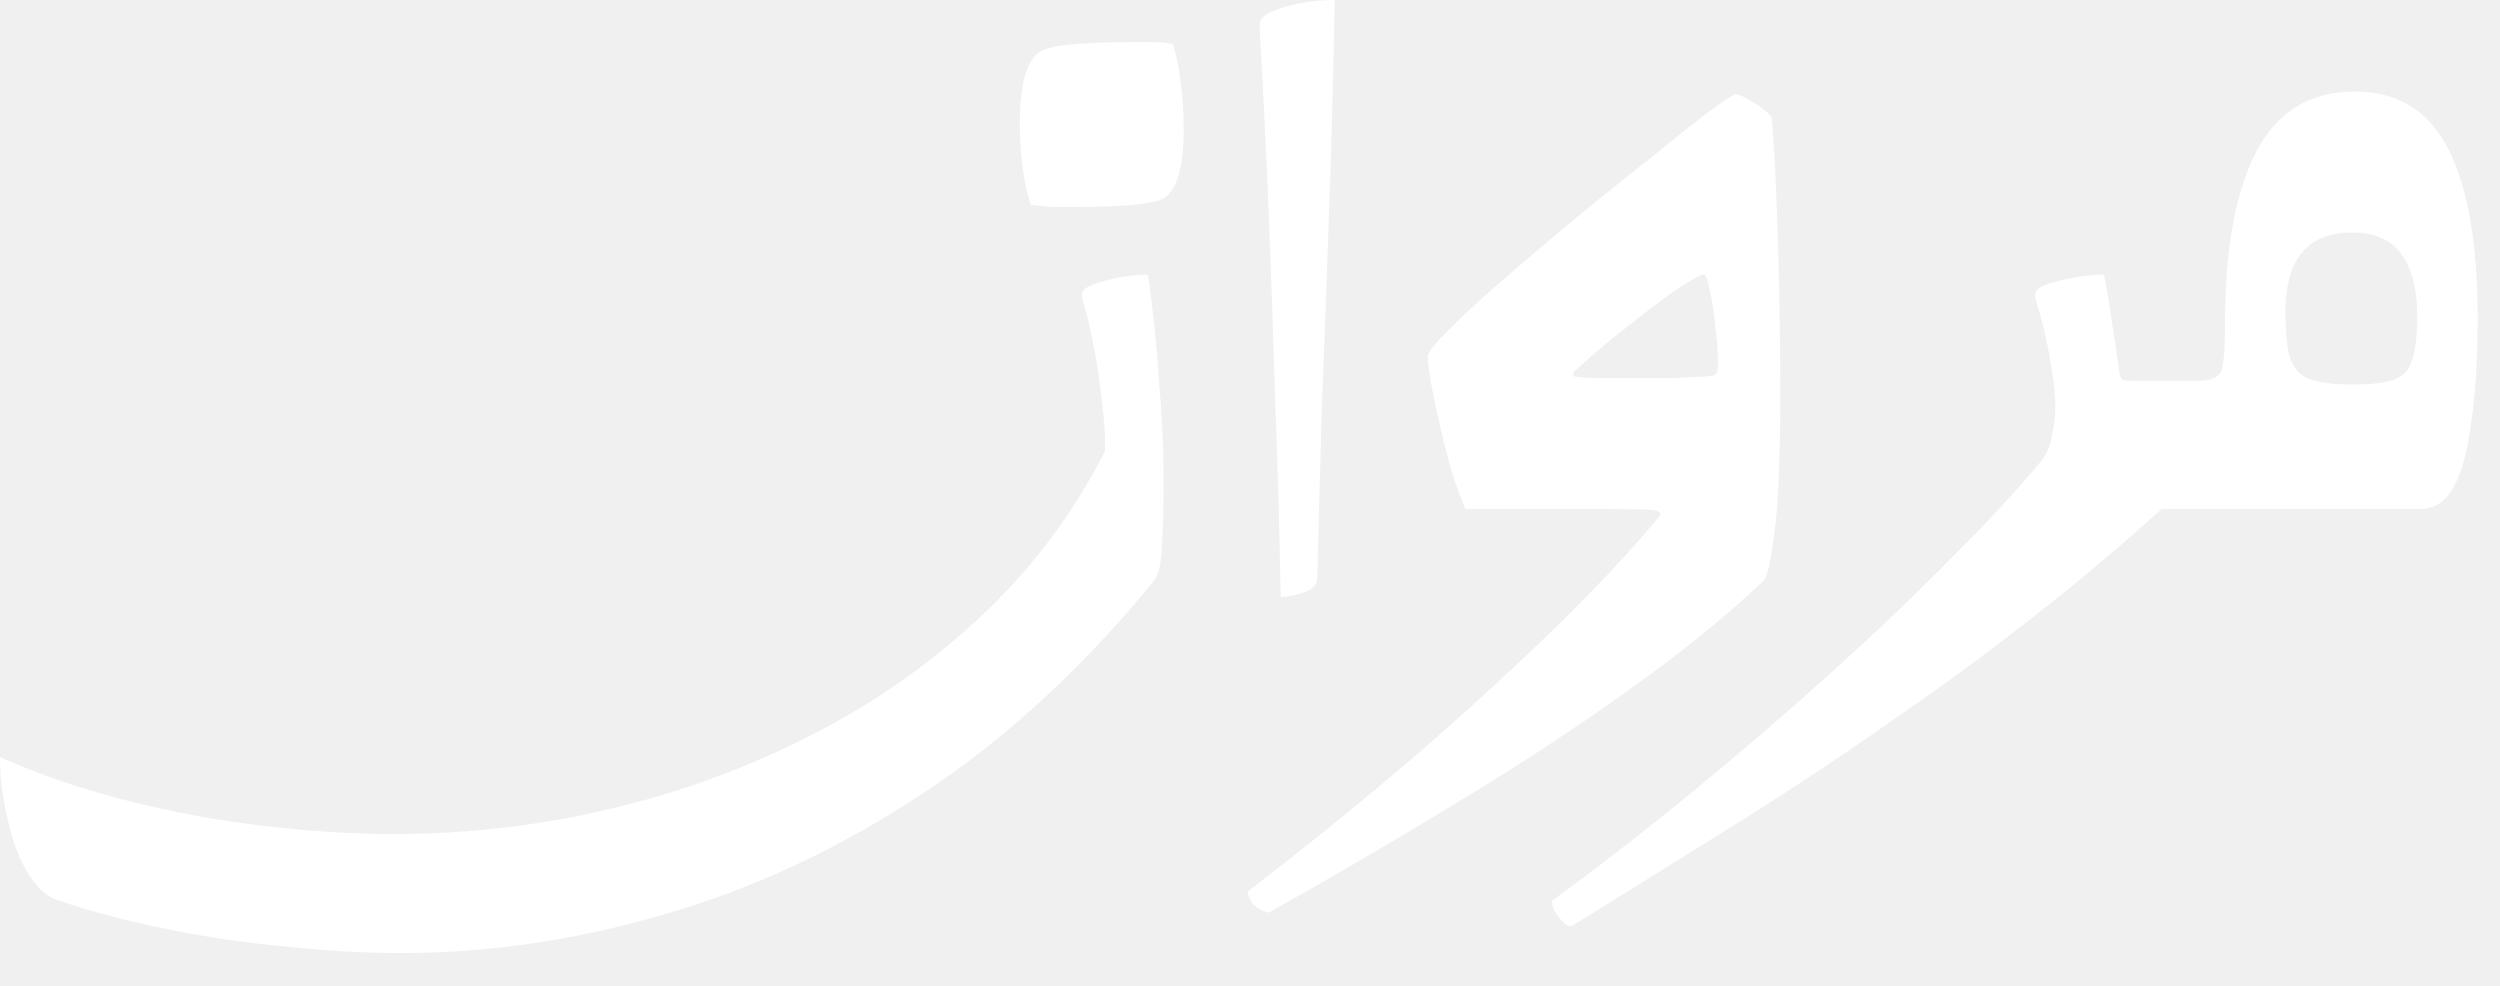
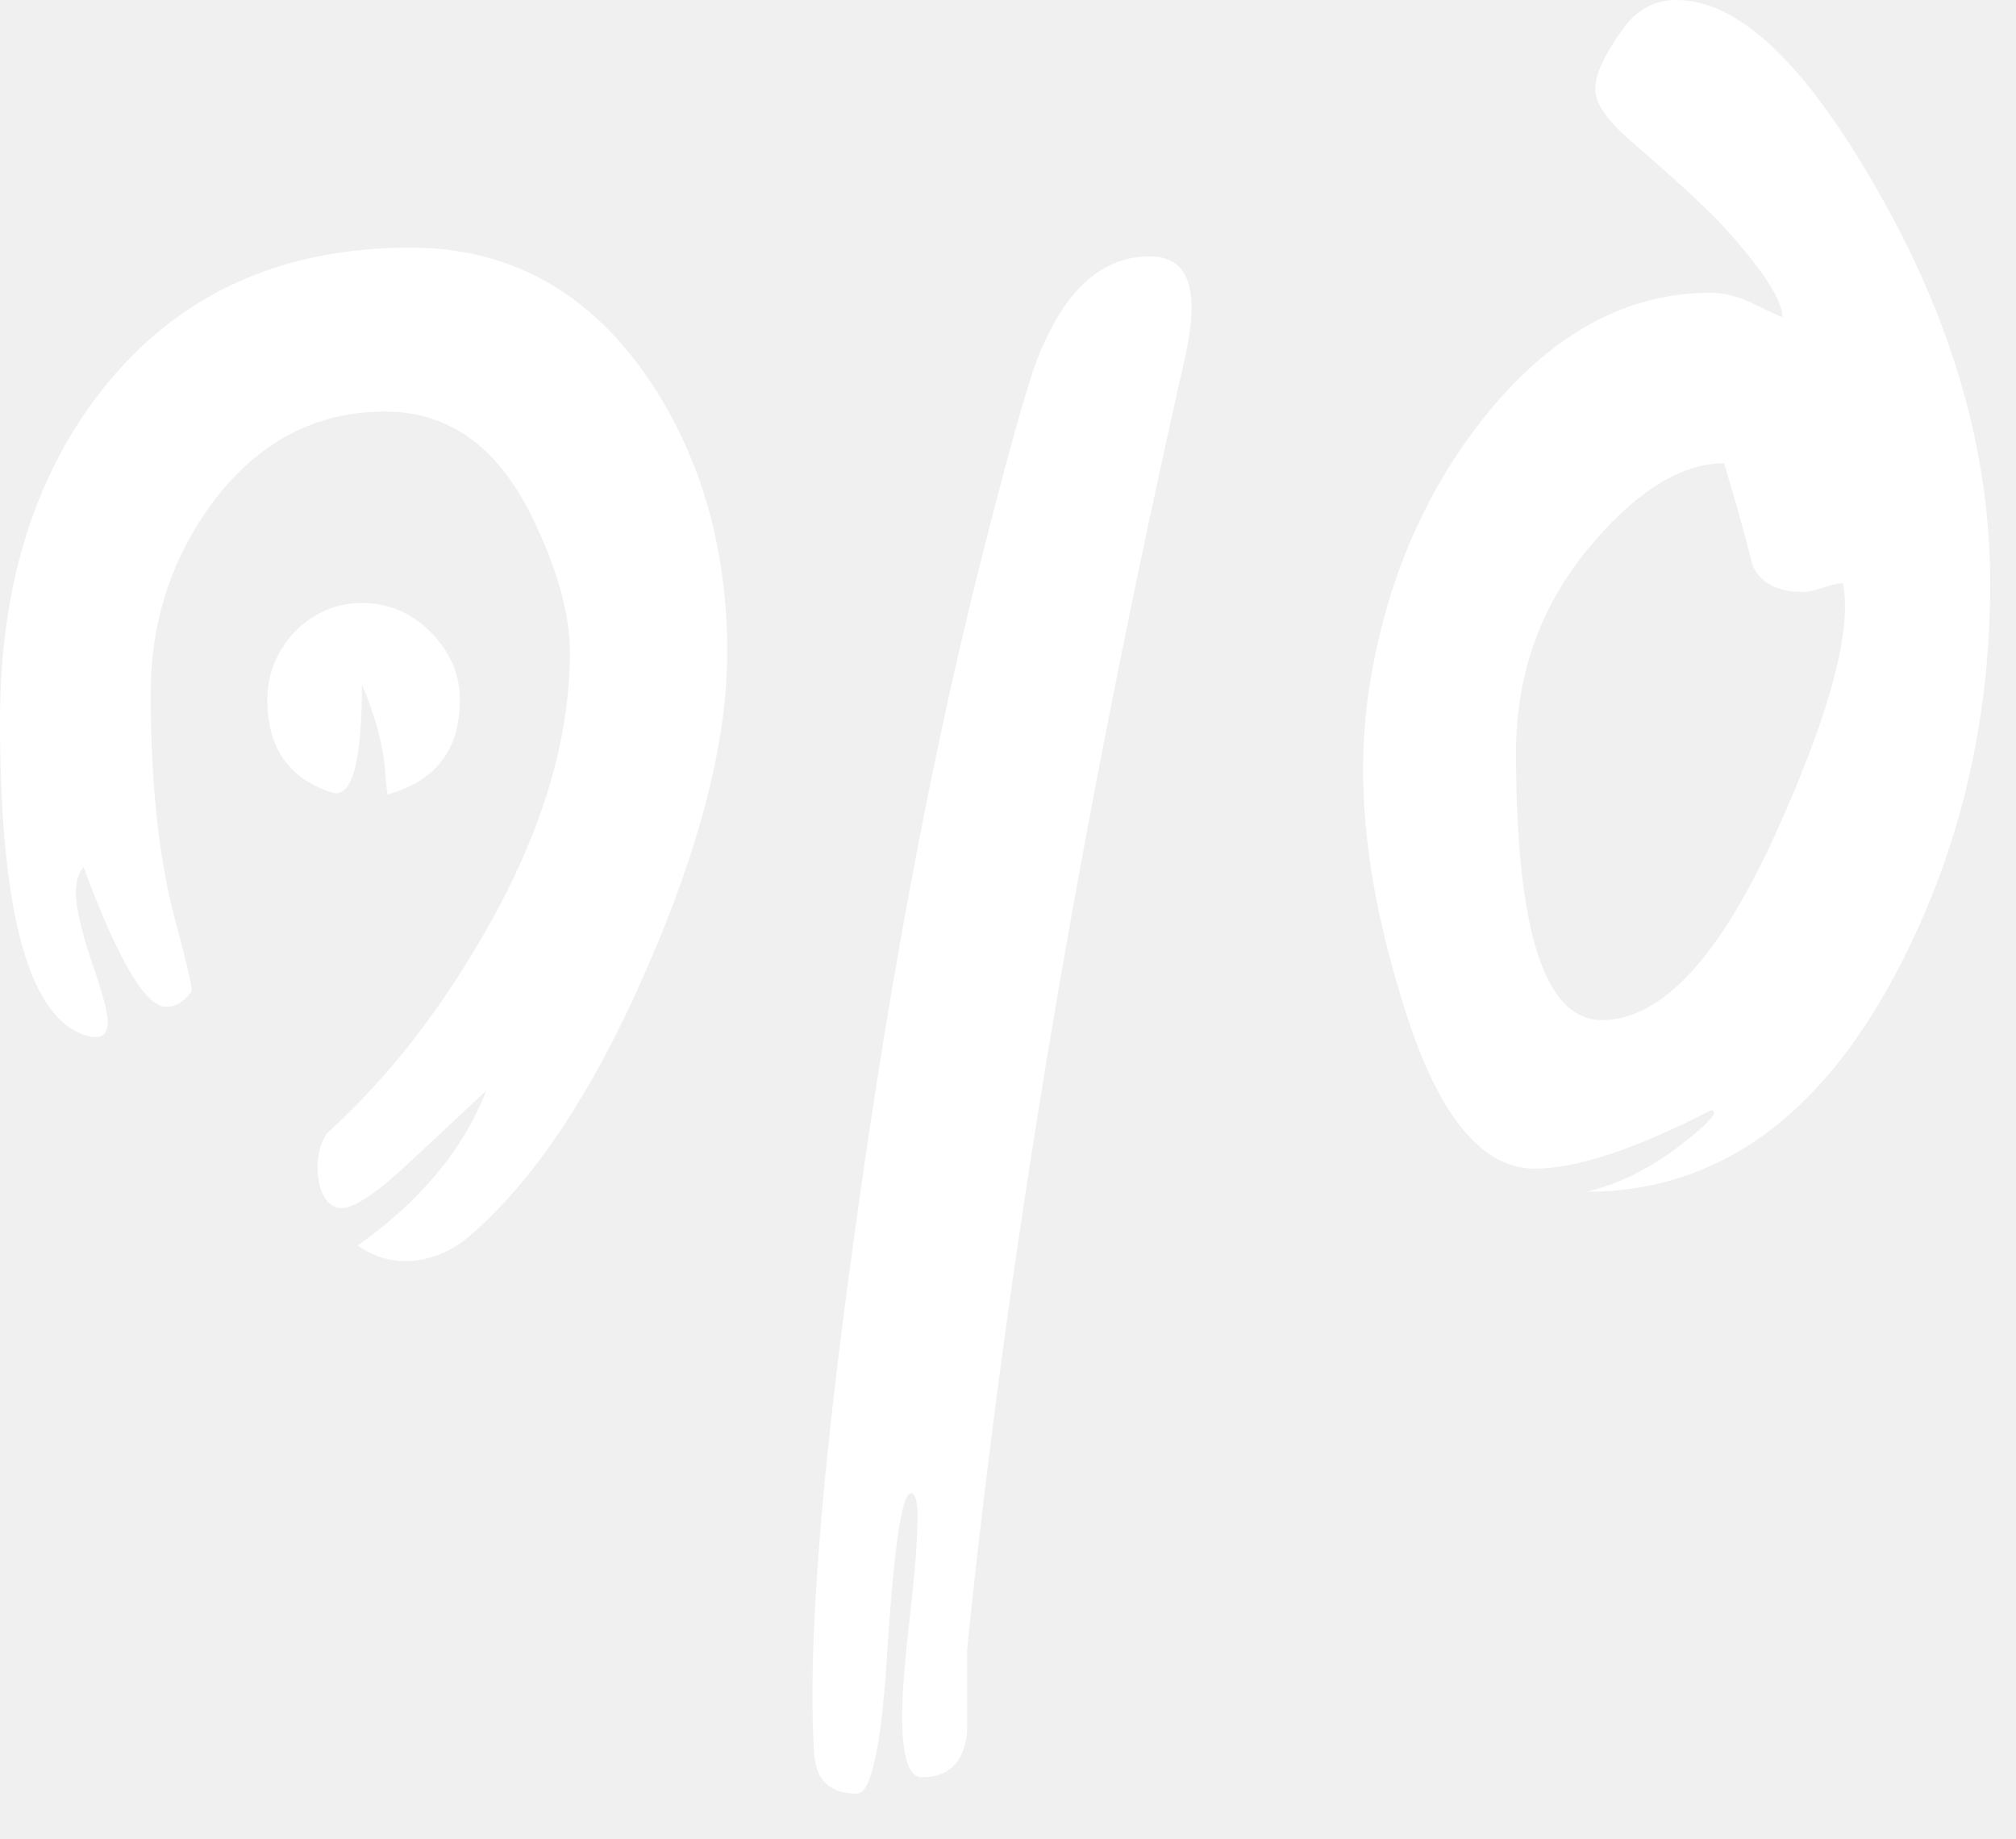
- <svg xmlns="http://www.w3.org/2000/svg" width="71" height="28" viewBox="0 0 71 28" fill="none">
-   <path d="M-0.001 21.502C1.091 21.987 2.278 22.395 3.561 22.724C4.844 23.053 6.144 23.296 7.461 23.452C8.761 23.608 10 23.686 11.179 23.686C13.294 23.686 15.365 23.443 17.393 22.958C19.421 22.473 21.336 21.762 23.139 20.826C24.924 19.907 26.528 18.772 27.949 17.42C29.353 16.085 30.497 14.551 31.381 12.818C31.398 12.454 31.372 12.012 31.303 11.492C31.251 10.955 31.173 10.417 31.069 9.88C30.965 9.325 30.852 8.849 30.731 8.45C30.731 8.433 30.731 8.424 30.731 8.424C30.731 8.407 30.731 8.389 30.731 8.372C30.731 8.251 30.835 8.155 31.043 8.086C31.563 7.895 32.083 7.8 32.603 7.8C32.742 8.771 32.846 9.767 32.915 10.79C33.002 11.795 33.045 12.731 33.045 13.598C33.045 14.413 33.028 15.063 32.993 15.548C32.976 16.033 32.898 16.354 32.759 16.51C30.748 18.971 28.573 20.973 26.233 22.516C23.876 24.076 21.44 25.22 18.927 25.948C16.414 26.693 13.9 27.066 11.387 27.066C10.364 27.066 9.281 27.005 8.137 26.884C6.993 26.78 5.866 26.615 4.757 26.39C3.63 26.165 2.582 25.887 1.611 25.558C1.282 25.437 0.996 25.159 0.753 24.726C0.51 24.31 0.328 23.807 0.207 23.218C0.068 22.629 -0.001 22.057 -0.001 21.502ZM29.613 1.43C29.786 1.343 30.116 1.283 30.601 1.248C31.086 1.213 31.572 1.196 32.057 1.196C32.3 1.196 32.525 1.196 32.733 1.196C32.941 1.196 33.132 1.213 33.305 1.248C33.409 1.56 33.487 1.941 33.539 2.392C33.591 2.825 33.617 3.25 33.617 3.666C33.617 4.723 33.435 5.373 33.071 5.616C32.95 5.703 32.638 5.772 32.135 5.824C31.65 5.859 31.138 5.876 30.601 5.876C30.358 5.876 30.124 5.876 29.899 5.876C29.674 5.859 29.466 5.841 29.275 5.824C29.171 5.512 29.093 5.148 29.041 4.732C28.989 4.299 28.963 3.874 28.963 3.458C28.963 2.921 29.015 2.47 29.119 2.106C29.24 1.742 29.405 1.517 29.613 1.43ZM37.905 5.32866e-05C37.871 1.959 37.819 3.935 37.749 5.928C37.68 7.904 37.611 9.785 37.541 11.57C37.489 13.355 37.446 14.959 37.411 16.38C37.411 16.605 37.281 16.753 37.021 16.822C36.779 16.909 36.562 16.952 36.371 16.952C36.337 14.993 36.285 13.13 36.215 11.362C36.163 9.594 36.103 7.843 36.033 6.11C35.964 4.377 35.877 2.6 35.773 0.78C35.773 0.763 35.773 0.754 35.773 0.754C35.773 0.737 35.773 0.719 35.773 0.702C35.773 0.581 35.86 0.468 36.033 0.364C36.259 0.26 36.536 0.173 36.865 0.104C37.212 0.035 37.559 5.32866e-05 37.905 5.32866e-05ZM45.412 14.456C44.84 14.456 44.372 14.456 44.008 14.456C43.644 14.456 43.289 14.456 42.942 14.456C42.613 14.456 42.171 14.456 41.616 14.456C41.512 14.213 41.391 13.884 41.252 13.468C41.131 13.052 41.018 12.619 40.914 12.168C40.81 11.717 40.724 11.31 40.654 10.946C40.585 10.565 40.55 10.287 40.55 10.114C40.55 10.01 40.75 9.759 41.148 9.36C41.564 8.944 42.093 8.459 42.734 7.904C43.376 7.349 44.06 6.769 44.788 6.162C45.534 5.555 46.236 4.992 46.894 4.472C47.553 3.935 48.099 3.501 48.532 3.172C48.983 2.843 49.234 2.678 49.286 2.678C49.356 2.678 49.468 2.721 49.624 2.808C49.798 2.895 49.954 2.999 50.092 3.12C50.248 3.224 50.326 3.319 50.326 3.406C50.378 4.082 50.422 4.871 50.456 5.772C50.491 6.656 50.517 7.575 50.534 8.528C50.552 9.481 50.56 10.409 50.56 11.31C50.56 12.177 50.543 12.991 50.508 13.754C50.474 14.499 50.413 15.115 50.326 15.6C50.257 16.103 50.17 16.406 50.066 16.51C49.009 17.515 47.735 18.547 46.244 19.604C44.771 20.661 43.159 21.719 41.408 22.776C39.675 23.833 37.881 24.882 36.026 25.922C35.68 25.835 35.48 25.636 35.428 25.324C38.115 23.261 40.438 21.32 42.396 19.5C44.372 17.697 45.95 16.085 47.128 14.664C47.198 14.577 47.137 14.517 46.946 14.482C46.773 14.465 46.262 14.456 45.412 14.456ZM44.84 10.712C45.031 10.729 45.291 10.738 45.62 10.738C45.95 10.738 46.253 10.738 46.53 10.738C46.912 10.738 47.25 10.738 47.544 10.738C47.839 10.721 48.168 10.703 48.532 10.686C48.654 10.669 48.723 10.643 48.74 10.608C48.775 10.573 48.792 10.469 48.792 10.296C48.792 10.001 48.766 9.663 48.714 9.282C48.68 8.883 48.628 8.537 48.558 8.242C48.506 7.947 48.446 7.8 48.376 7.8C48.29 7.8 48.038 7.939 47.622 8.216C47.224 8.493 46.764 8.84 46.244 9.256C45.724 9.655 45.23 10.071 44.762 10.504C44.693 10.556 44.667 10.608 44.684 10.66C44.702 10.695 44.754 10.712 44.84 10.712ZM44.073 25.584C45.408 24.613 46.76 23.565 48.129 22.438C49.481 21.329 50.79 20.202 52.055 19.058C53.303 17.931 54.438 16.848 55.461 15.808C56.484 14.785 57.324 13.875 57.983 13.078C58.122 12.905 58.217 12.679 58.269 12.402C58.338 12.107 58.373 11.821 58.373 11.544C58.373 11.267 58.33 10.859 58.243 10.322C58.156 9.767 58.009 9.143 57.801 8.45C57.801 8.433 57.801 8.424 57.801 8.424C57.801 8.407 57.801 8.389 57.801 8.372C57.801 8.251 57.905 8.155 58.113 8.086C58.356 7.999 58.624 7.93 58.919 7.878C59.231 7.826 59.508 7.8 59.751 7.8C59.855 8.32 59.933 8.788 59.985 9.204C60.054 9.62 60.124 10.088 60.193 10.608C60.21 10.695 60.236 10.755 60.271 10.79C60.323 10.807 60.444 10.816 60.635 10.816H62.221V14.456H61.389C60.141 15.583 58.902 16.623 57.671 17.576C56.44 18.547 55.166 19.483 53.849 20.384C52.549 21.303 51.145 22.239 49.637 23.192C48.112 24.145 46.439 25.185 44.619 26.312C44.515 26.312 44.402 26.225 44.281 26.052C44.142 25.896 44.073 25.74 44.073 25.584ZM60.928 14.456V10.816H62.41C62.792 10.816 63.017 10.721 63.086 10.53C63.156 10.322 63.19 9.88 63.19 9.204C63.19 7.089 63.485 5.46 64.074 4.316C64.664 3.172 65.6 2.6 66.882 2.6C68.096 2.6 68.98 3.146 69.534 4.238C70.089 5.33 70.366 6.925 70.366 9.022C70.366 10.651 70.245 11.969 70.002 12.974C69.76 13.962 69.344 14.456 68.754 14.456H60.928ZM66.804 10.92C67.324 10.92 67.714 10.877 67.974 10.79C68.234 10.703 68.408 10.521 68.494 10.244C68.598 9.967 68.65 9.551 68.65 8.996C68.65 8.233 68.503 7.644 68.208 7.228C67.914 6.812 67.446 6.604 66.804 6.604C65.539 6.604 64.906 7.358 64.906 8.866C64.906 9.438 64.95 9.871 65.036 10.166C65.14 10.461 65.322 10.66 65.582 10.764C65.86 10.868 66.267 10.92 66.804 10.92Z" fill="white" />
+ <svg xmlns="http://www.w3.org/2000/svg" width="34" height="31" viewBox="0 0 34 31" fill="none">
+   <path d="M12.265 11.003C12.265 9.271 11.838 7.756 10.984 6.457C9.97 4.936 8.616 4.175 6.921 4.175C4.719 4.175 2.987 4.973 1.726 6.568C0.575 8.028 0 9.89 0 12.153C0 15.468 0.507 17.244 1.521 17.479C1.719 17.516 1.818 17.435 1.818 17.237C1.818 17.076 1.726 16.73 1.54 16.198C1.367 15.679 1.28 15.295 1.28 15.048C1.28 14.862 1.324 14.72 1.41 14.621C1.992 16.192 2.455 16.977 2.802 16.977C2.963 16.977 3.105 16.891 3.229 16.718C3.253 16.693 3.167 16.31 2.969 15.567C2.684 14.541 2.542 13.248 2.542 11.69C2.542 10.49 2.888 9.42 3.581 8.479C4.348 7.453 5.319 6.939 6.494 6.939C7.607 6.939 8.455 7.577 9.036 8.851C9.42 9.667 9.611 10.384 9.611 11.003C9.611 12.475 9.141 14.034 8.201 15.679C7.422 17.052 6.525 18.196 5.511 19.111C5.387 19.309 5.338 19.538 5.362 19.798C5.387 20.095 5.486 20.28 5.659 20.355C5.845 20.441 6.222 20.225 6.791 19.705C7.113 19.408 7.583 18.969 8.201 18.388C7.818 19.377 7.094 20.249 6.03 21.004C6.29 21.177 6.556 21.264 6.828 21.264C7.212 21.264 7.57 21.128 7.904 20.855C9.005 19.915 10.007 18.406 10.91 16.328C11.813 14.262 12.265 12.487 12.265 11.003ZM7.756 11.801C7.756 11.368 7.589 10.984 7.255 10.65C6.933 10.329 6.55 10.168 6.104 10.168C5.672 10.168 5.294 10.329 4.973 10.65C4.663 10.984 4.509 11.368 4.509 11.801C4.509 12.605 4.868 13.124 5.585 13.359C5.931 13.483 6.104 12.877 6.104 11.541C6.327 12.06 6.457 12.543 6.494 12.988C6.507 13.162 6.519 13.297 6.531 13.396C7.348 13.174 7.756 12.642 7.756 11.801Z" fill="white" />
+   <path d="M20.002 5.956C20.064 5.659 20.095 5.399 20.095 5.177C20.095 4.608 19.86 4.323 19.39 4.323C18.598 4.323 17.98 4.868 17.534 5.956C17.349 6.389 16.99 7.669 16.458 9.797C15.642 13.1 14.949 16.848 14.38 21.041C13.836 24.987 13.619 27.826 13.73 29.558C13.755 30.015 13.996 30.244 14.454 30.244C14.701 30.244 14.875 29.397 14.974 27.702C15.085 26.02 15.215 25.179 15.363 25.179C15.438 25.179 15.475 25.309 15.475 25.568C15.475 25.939 15.431 26.502 15.345 27.257C15.258 28.011 15.215 28.574 15.215 28.945C15.215 29.626 15.326 29.966 15.549 29.966C16.006 29.966 16.26 29.712 16.31 29.205V27.814C17.002 21.047 18.233 13.761 20.002 5.956Z" fill="white" />
+   <path d="M33.565 9.834C33.565 7.62 32.928 5.406 31.654 3.191C30.442 1.064 29.316 0 28.277 0C27.919 0 27.628 0.148 27.405 0.445C27.071 0.891 26.904 1.243 26.904 1.503C26.904 1.738 27.096 2.022 27.48 2.356C28.197 2.975 28.704 3.439 29.001 3.748C29.706 4.515 30.059 5.047 30.059 5.344C30.034 5.344 29.885 5.276 29.613 5.14C29.341 5.004 29.088 4.936 28.852 4.936C27.43 4.936 26.162 5.628 25.049 7.014C24.035 8.275 23.385 9.785 23.101 11.541C23.026 12.011 22.989 12.493 22.989 12.988C22.989 14.176 23.212 15.481 23.657 16.903C24.226 18.771 24.968 19.705 25.884 19.705C26.589 19.705 27.578 19.377 28.852 18.722C28.89 18.722 28.908 18.734 28.908 18.759C28.908 18.833 28.716 19.019 28.333 19.315C27.814 19.711 27.288 19.971 26.756 20.095C28.933 20.095 30.671 18.87 31.97 16.421C33.033 14.417 33.565 12.221 33.565 9.834ZM31.079 9.834C31.104 9.945 31.116 10.075 31.116 10.224C31.116 11.04 30.739 12.289 29.984 13.972C29.02 16.124 28.03 17.2 27.016 17.2C26.051 17.2 25.568 15.697 25.568 12.691C25.568 11.318 26.014 10.125 26.904 9.11C27.659 8.244 28.383 7.812 29.075 7.812C29.248 8.368 29.409 8.943 29.558 9.537C29.694 9.834 29.978 9.982 30.411 9.982C30.498 9.982 30.609 9.958 30.745 9.908C30.894 9.859 31.005 9.834 31.079 9.834Z" fill="white" />
</svg>
